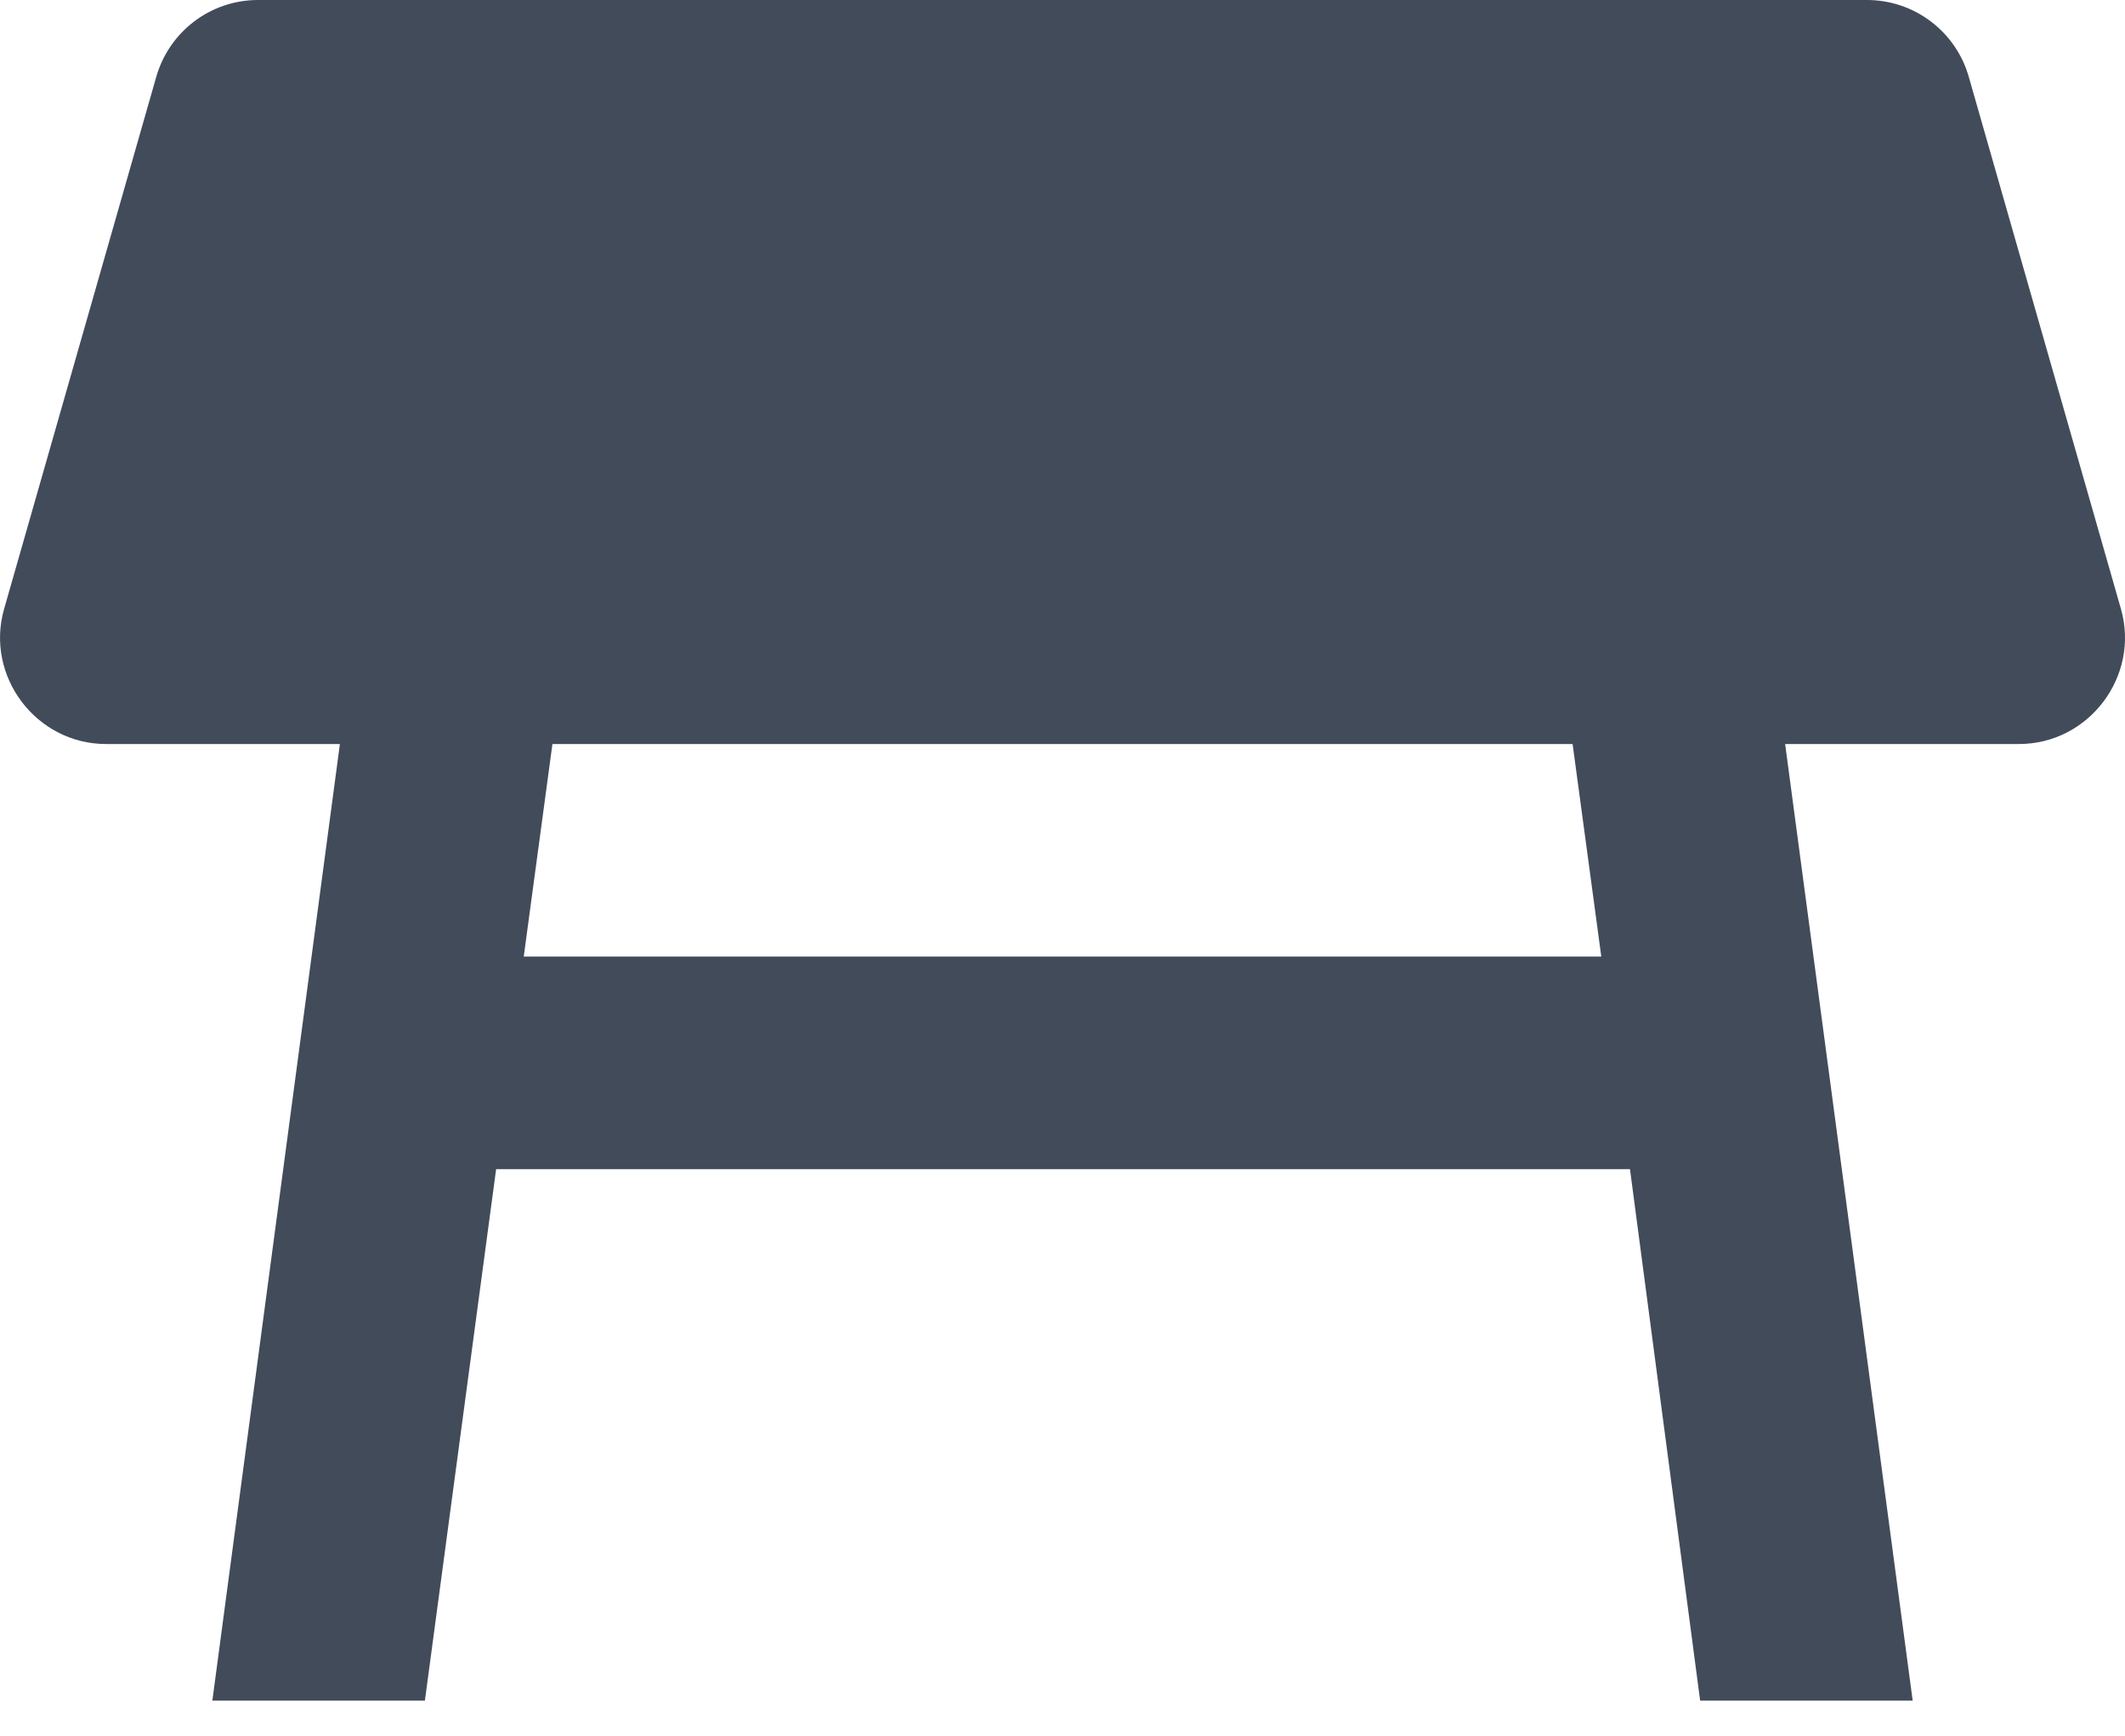
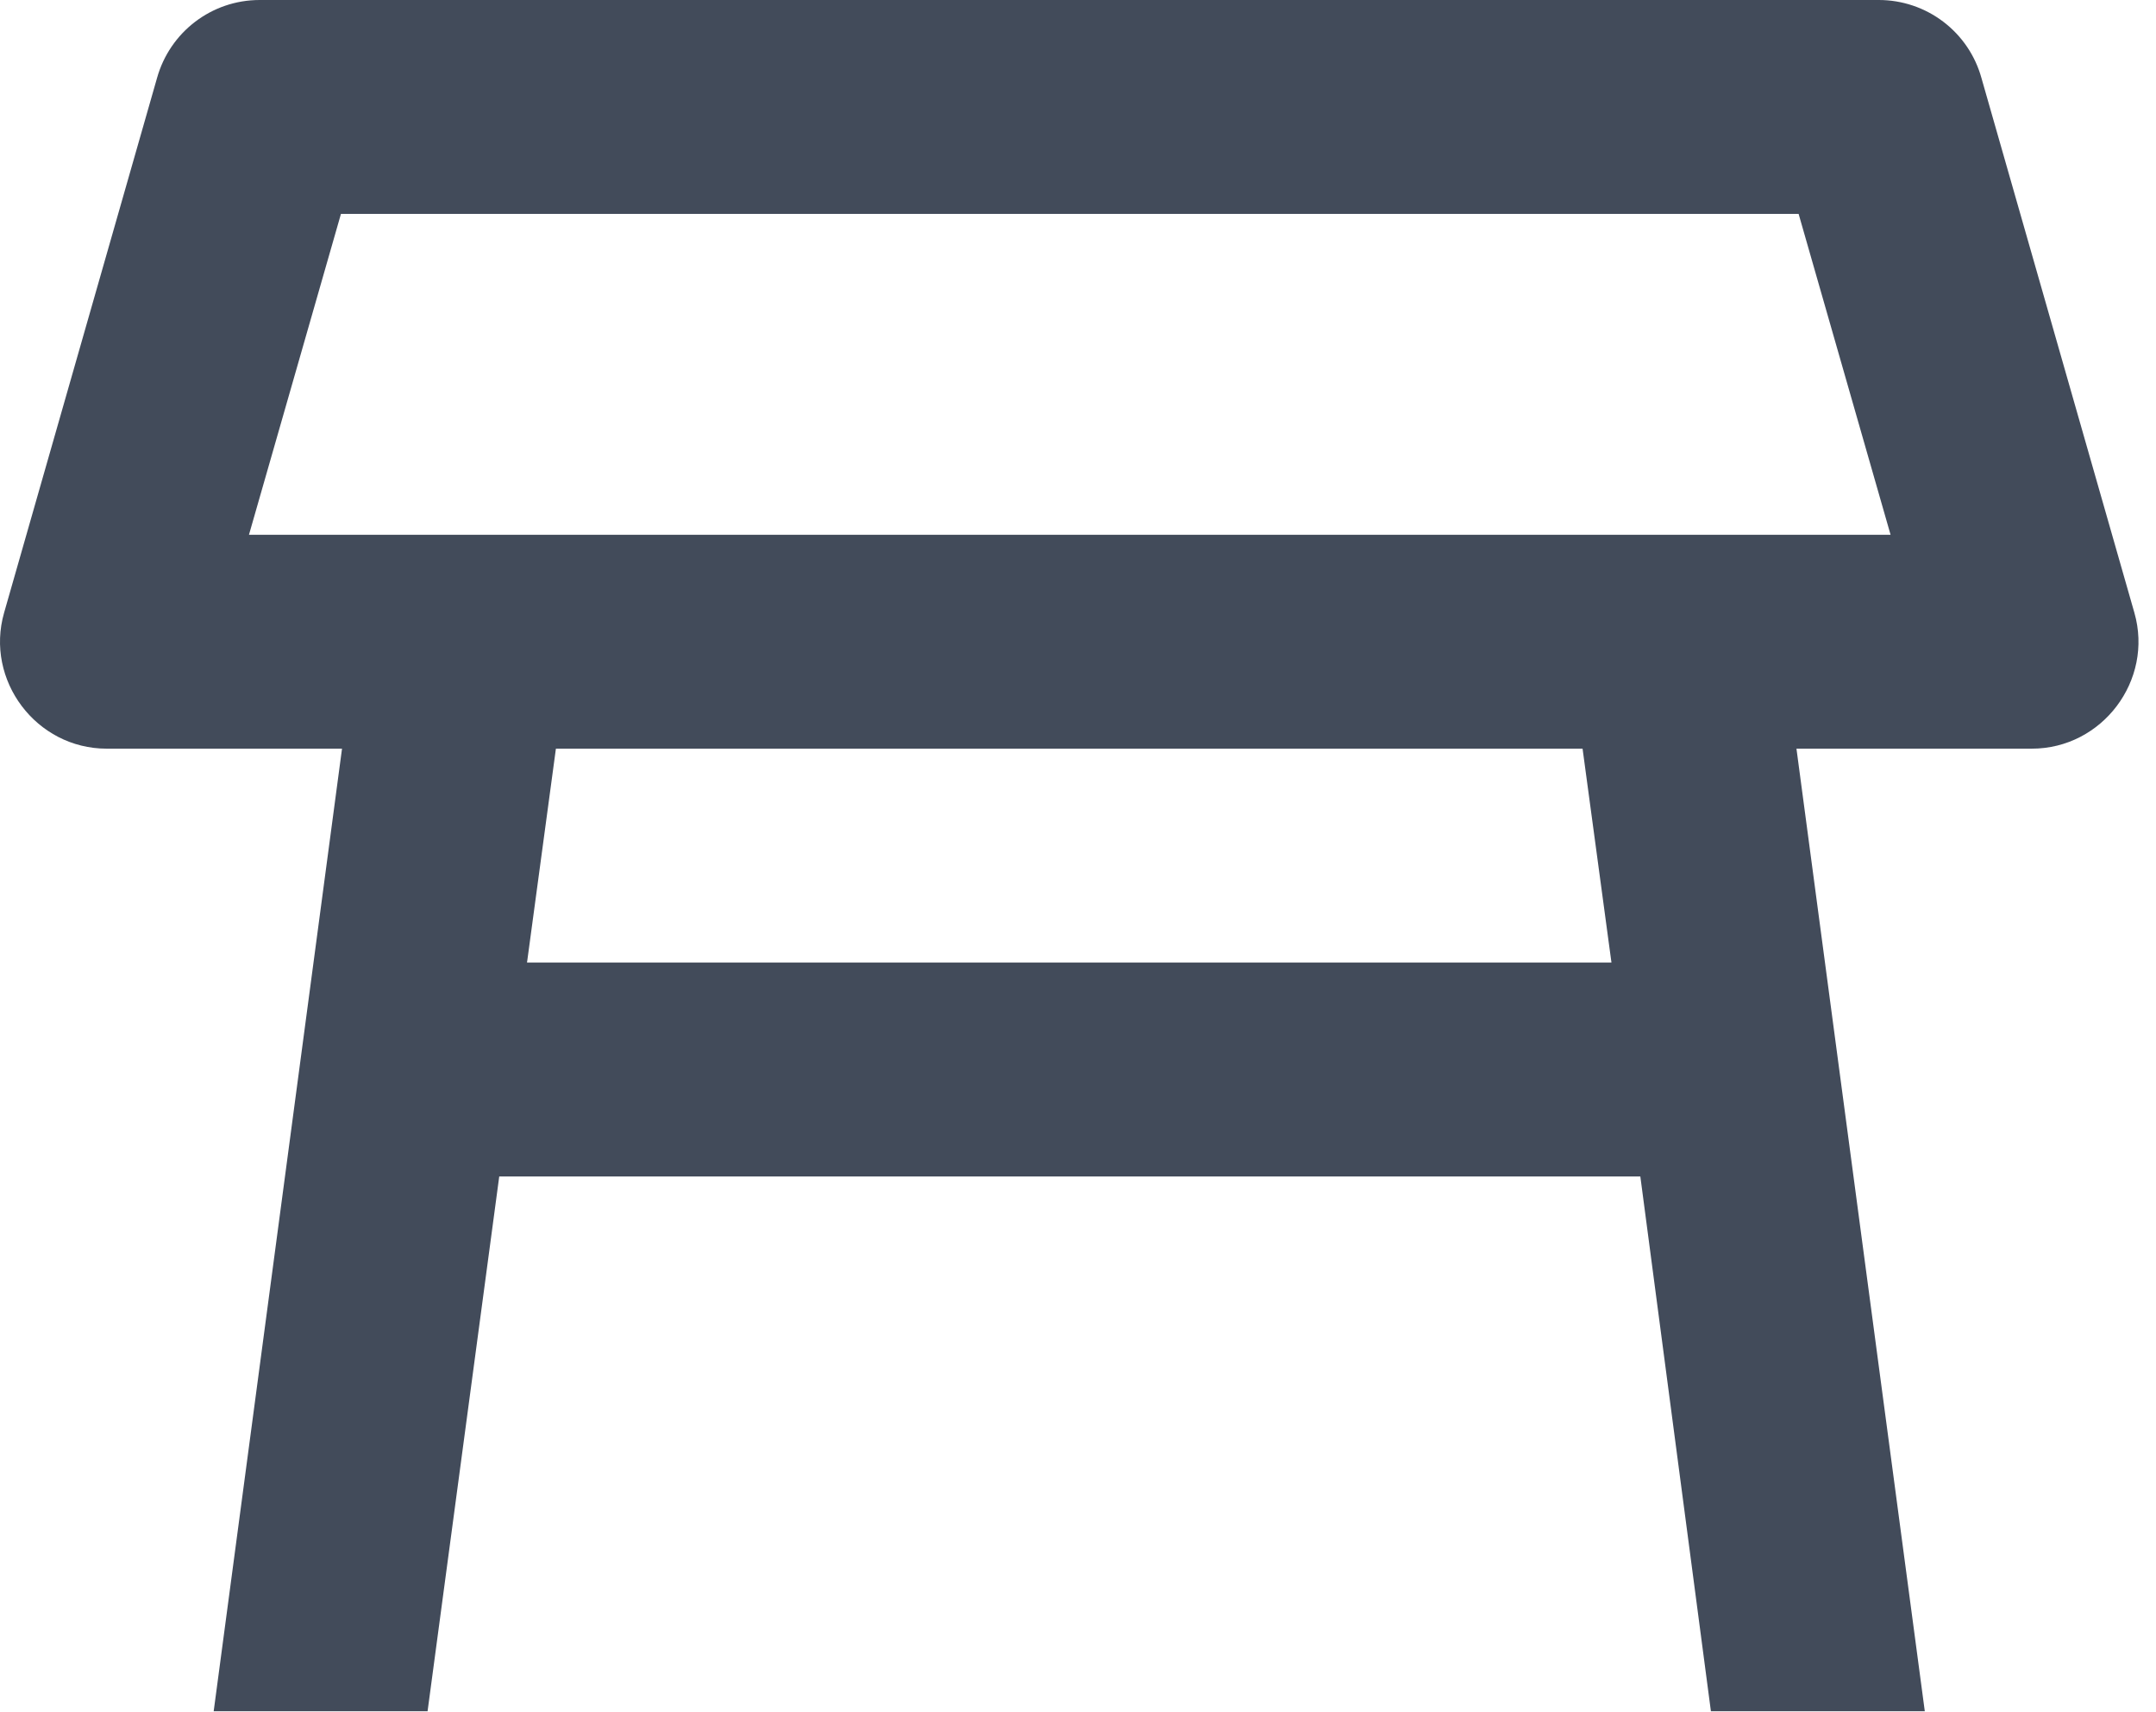
- <svg xmlns="http://www.w3.org/2000/svg" width="60" height="49" viewBox="0 0 60 49" fill="none">
-   <path d="M59.886 17.193L55.595 2.19C55.421 1.561 55.044 1.005 54.524 0.61C54.004 0.214 53.368 -0 52.715 4.72742e-08H7.286C5.936 4.72742e-08 4.766 0.9 4.406 2.19L0.115 17.193C-0.425 19.084 1.015 21.004 2.995 21.004H9.597L5.996 48.009H11.997L14.008 33.006H46.023L48.004 48.009H54.005L50.404 21.004H57.005C58.986 21.004 60.426 19.084 59.886 17.193ZM14.788 27.005L15.598 21.004H44.403L45.213 27.005H14.788Z" fill="#424B5A" />
+ <svg xmlns="http://www.w3.org/2000/svg" width="63" height="50" viewBox="0 0 63 50" fill="none">
+   <path d="M62.369 17.906L57.9 2.281C57.719 1.625 57.327 1.047 56.785 0.635C56.243 0.223 55.581 -0 54.9 4.92347e-08H7.588C6.182 4.92347e-08 4.963 0.938 4.588 2.281L0.119 17.906C-0.443 19.875 1.057 21.875 3.119 21.875H9.994L6.244 50H12.494L14.588 34.375H47.932L49.994 50H56.244L52.494 21.875H59.369C61.432 21.875 62.932 19.875 62.369 17.906ZM15.4 28.125L16.244 21.875H46.244L47.088 28.125H15.4ZM7.275 15.625L9.963 6.25H52.557L55.244 15.625H7.275Z" fill="#424B5A" />
</svg>
